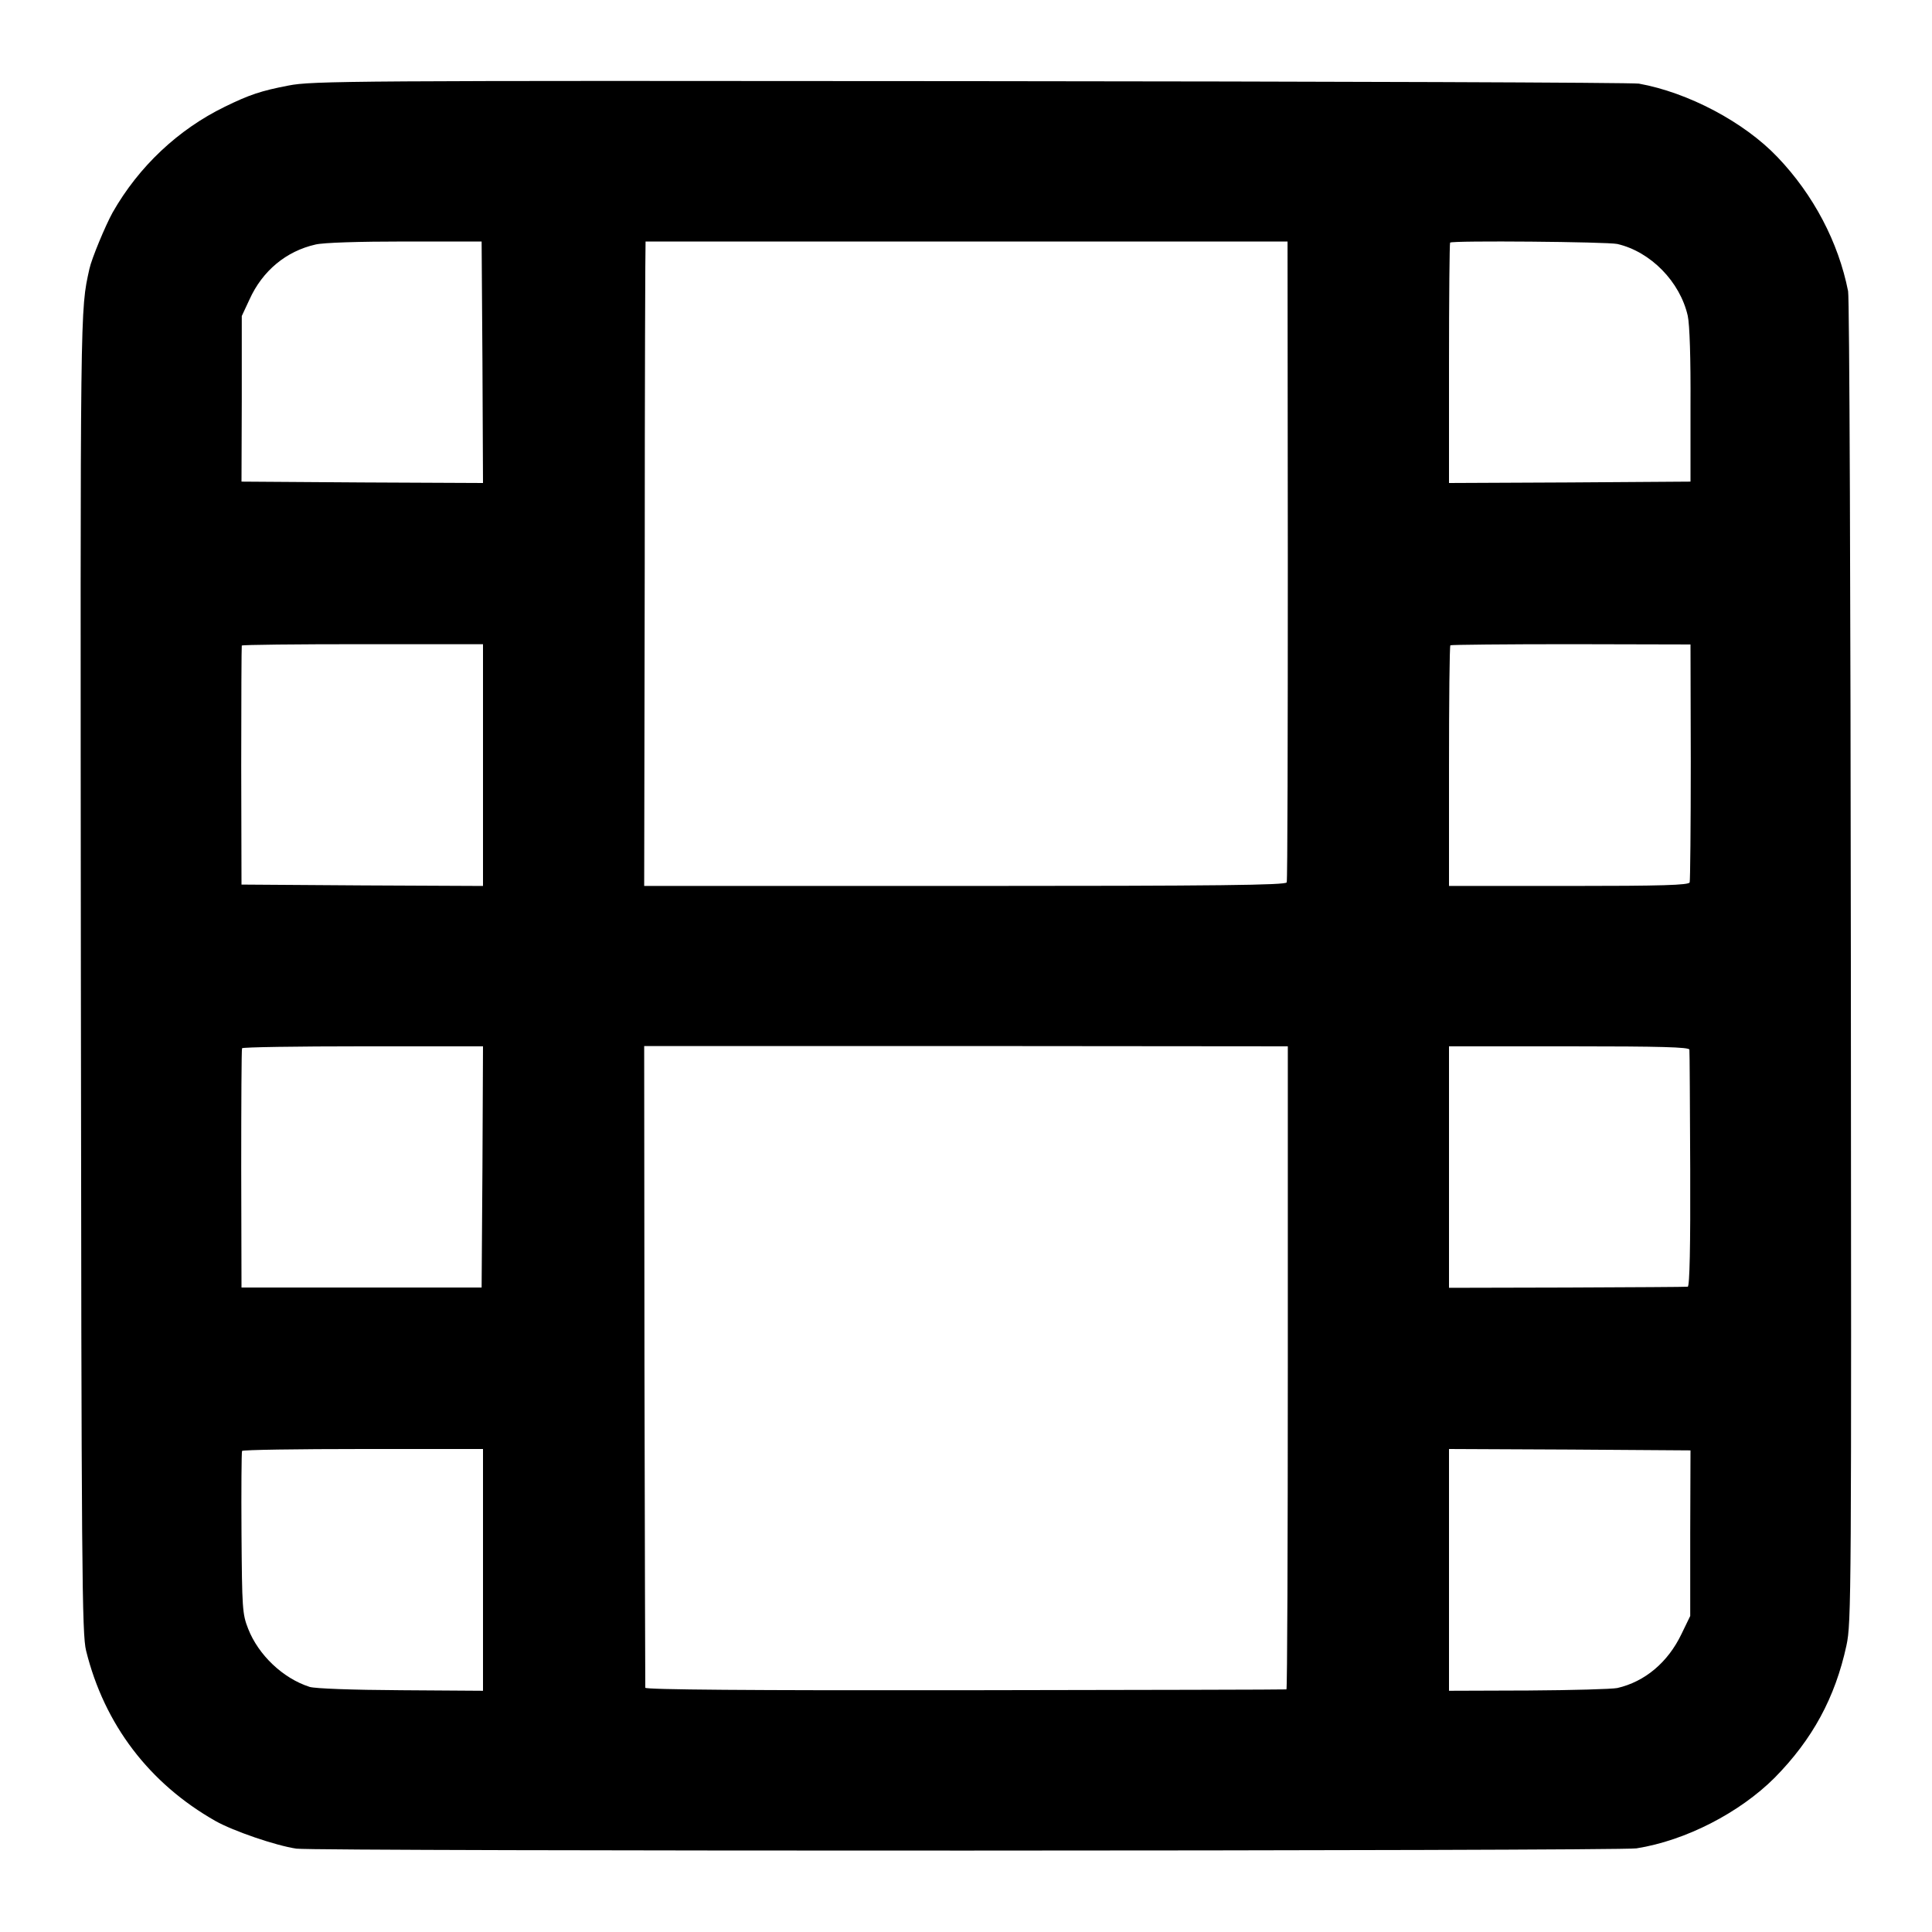
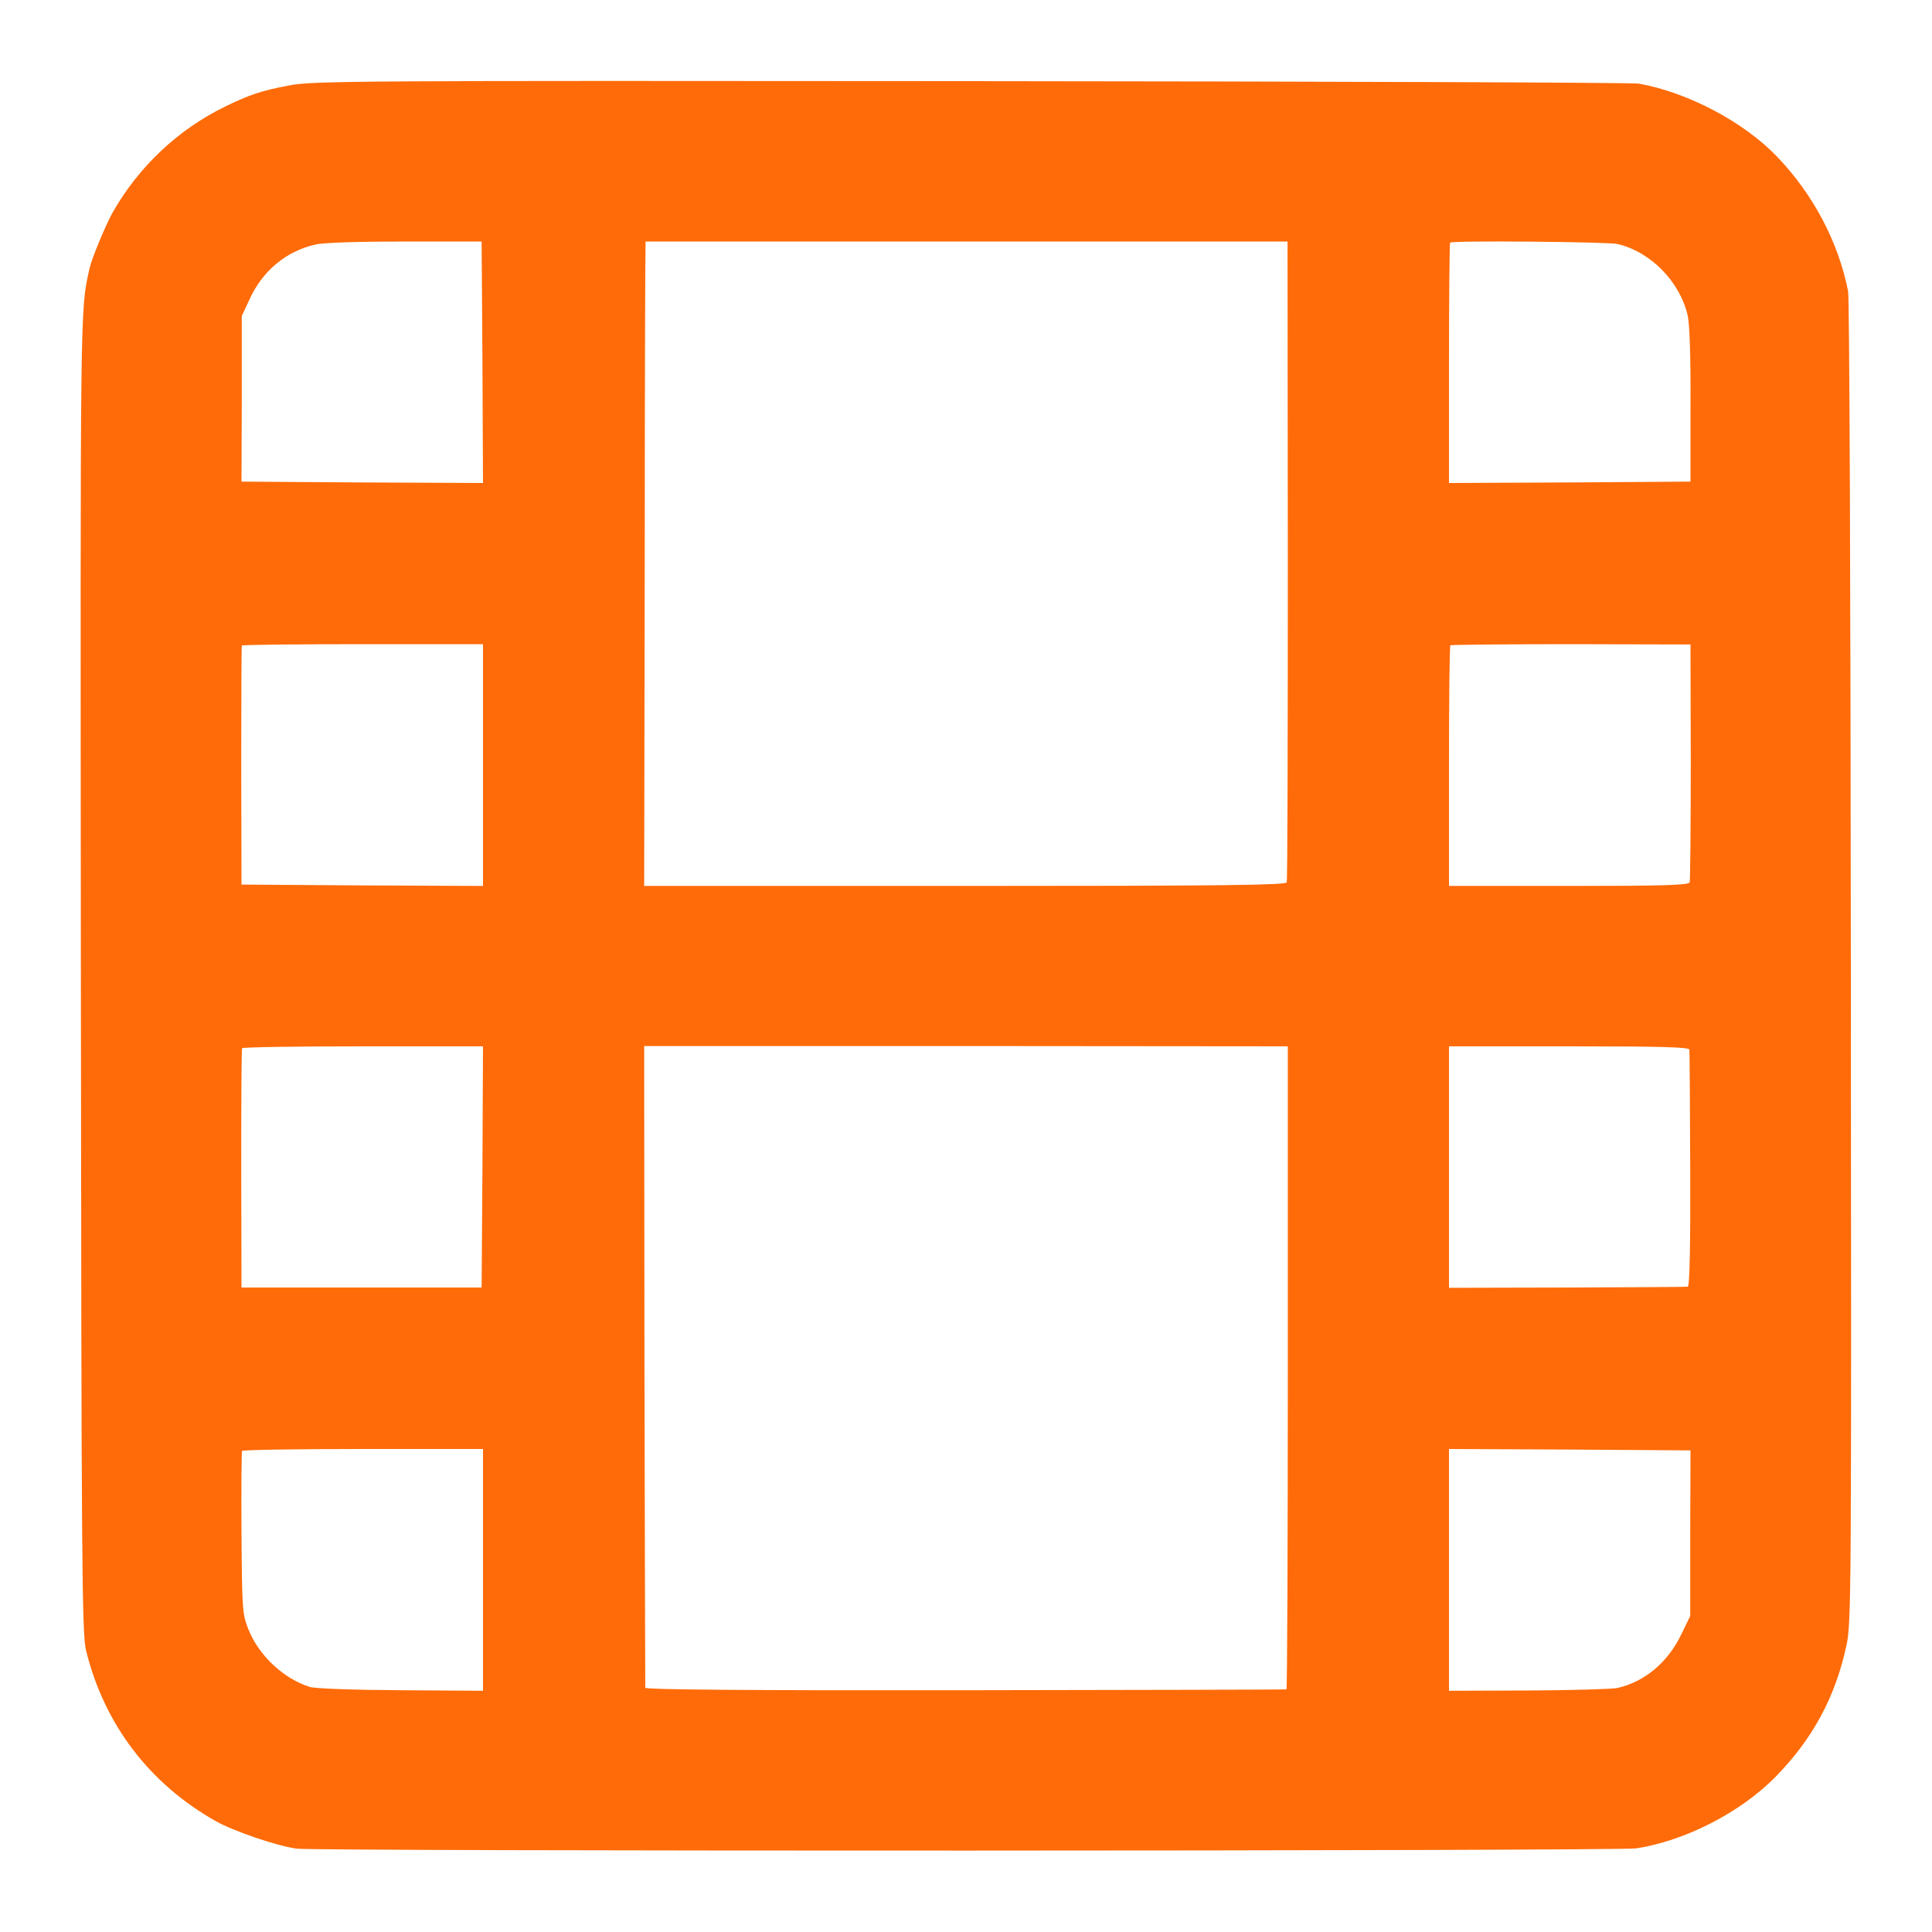
<svg xmlns="http://www.w3.org/2000/svg" version="1.0" width="700pt" height="700pt" viewBox="0 0 700 700" preserveAspectRatio="xMidYMid meet">
-   <g transform="translate(0,700) scale(0.1,-0.1)" fill="#000000" stroke="none">
+   <g transform="translate(0,700) scale(0.1,-0.1)" fill="#ff6b08" stroke="none">
    <path d="M1045 6690 c-99 -19 -141 -33 -231 -77 -168 -82 -311 -216 -406 -383 -26 -47 -76 -167 -84 -204 -34 -155 -33 -102 -31 -2551 2 -2182 4 -2396 19 -2456 66 -267 229 -481 469 -617 64 -36 218 -89 293 -100 71 -10 4788 -9 4855 1 178 28 374 129 501 256 137 139 219 290 260 479 18 84 18 173 16 2477 -1 1315 -5 2408 -10 2430 -35 177 -125 349 -256 486 -121 127 -324 234 -502 266 -24 4 -1114 8 -2423 9 -2245 2 -2385 1 -2470 -16z m703 -1003 l2 -437 -437 2 -438 3 1 300 0 300 28 60 c47 104 133 175 239 199 28 7 158 11 325 11 l277 0 3 -438z m2918 -717 c0 -635 -1 -1161 -4 -1167 -3 -10 -246 -13 -1166 -13 l-1162 0 2 1168 c0 642 2 1167 3 1167 0 0 524 0 1164 0 l1162 0 1 -1155z m1194 1146 c121 -28 227 -137 255 -260 7 -32 11 -153 10 -326 l0 -275 -438 -3 -437 -2 0 433 c0 239 2 436 4 438 8 8 570 3 606 -5z m-4110 -1888 l0 -438 -437 2 -438 3 -1 430 c0 237 1 433 2 436 2 3 199 5 438 5 l436 0 0 -438z m4376 12 c0 -234 -2 -431 -4 -437 -3 -10 -100 -13 -438 -13 l-434 0 0 433 c0 239 2 436 5 439 3 2 199 4 437 4 l433 -1 1 -425z m-4378 -1468 l-3 -437 -435 0 -435 0 -1 430 c0 237 1 433 3 437 2 4 199 7 438 7 l435 0 -2 -437z m2918 -727 c0 -641 -2 -1166 -5 -1166 -3 -1 -527 -2 -1163 -3 -784 -1 -1159 2 -1160 9 0 5 -2 531 -3 1167 l-1 1158 1166 0 1166 -1 0 -1164z m1455 1152 c1 -7 2 -202 3 -434 1 -276 -2 -424 -9 -425 -5 -1 -202 -2 -437 -3 l-428 -1 0 438 0 437 435 0 c334 0 435 -3 436 -12z m-4371 -1885 l0 -438 -297 2 c-179 1 -311 6 -331 12 -97 31 -186 116 -223 211 -21 53 -22 74 -24 346 -1 160 0 293 2 298 2 4 200 7 439 7 l434 0 0 -438z m4374 133 l0 -300 -32 -66 c-49 -102 -132 -172 -232 -195 -19 -4 -164 -8 -322 -9 l-288 -1 0 438 0 438 438 -2 437 -3 -1 -300z" />
  </g>
</svg>
